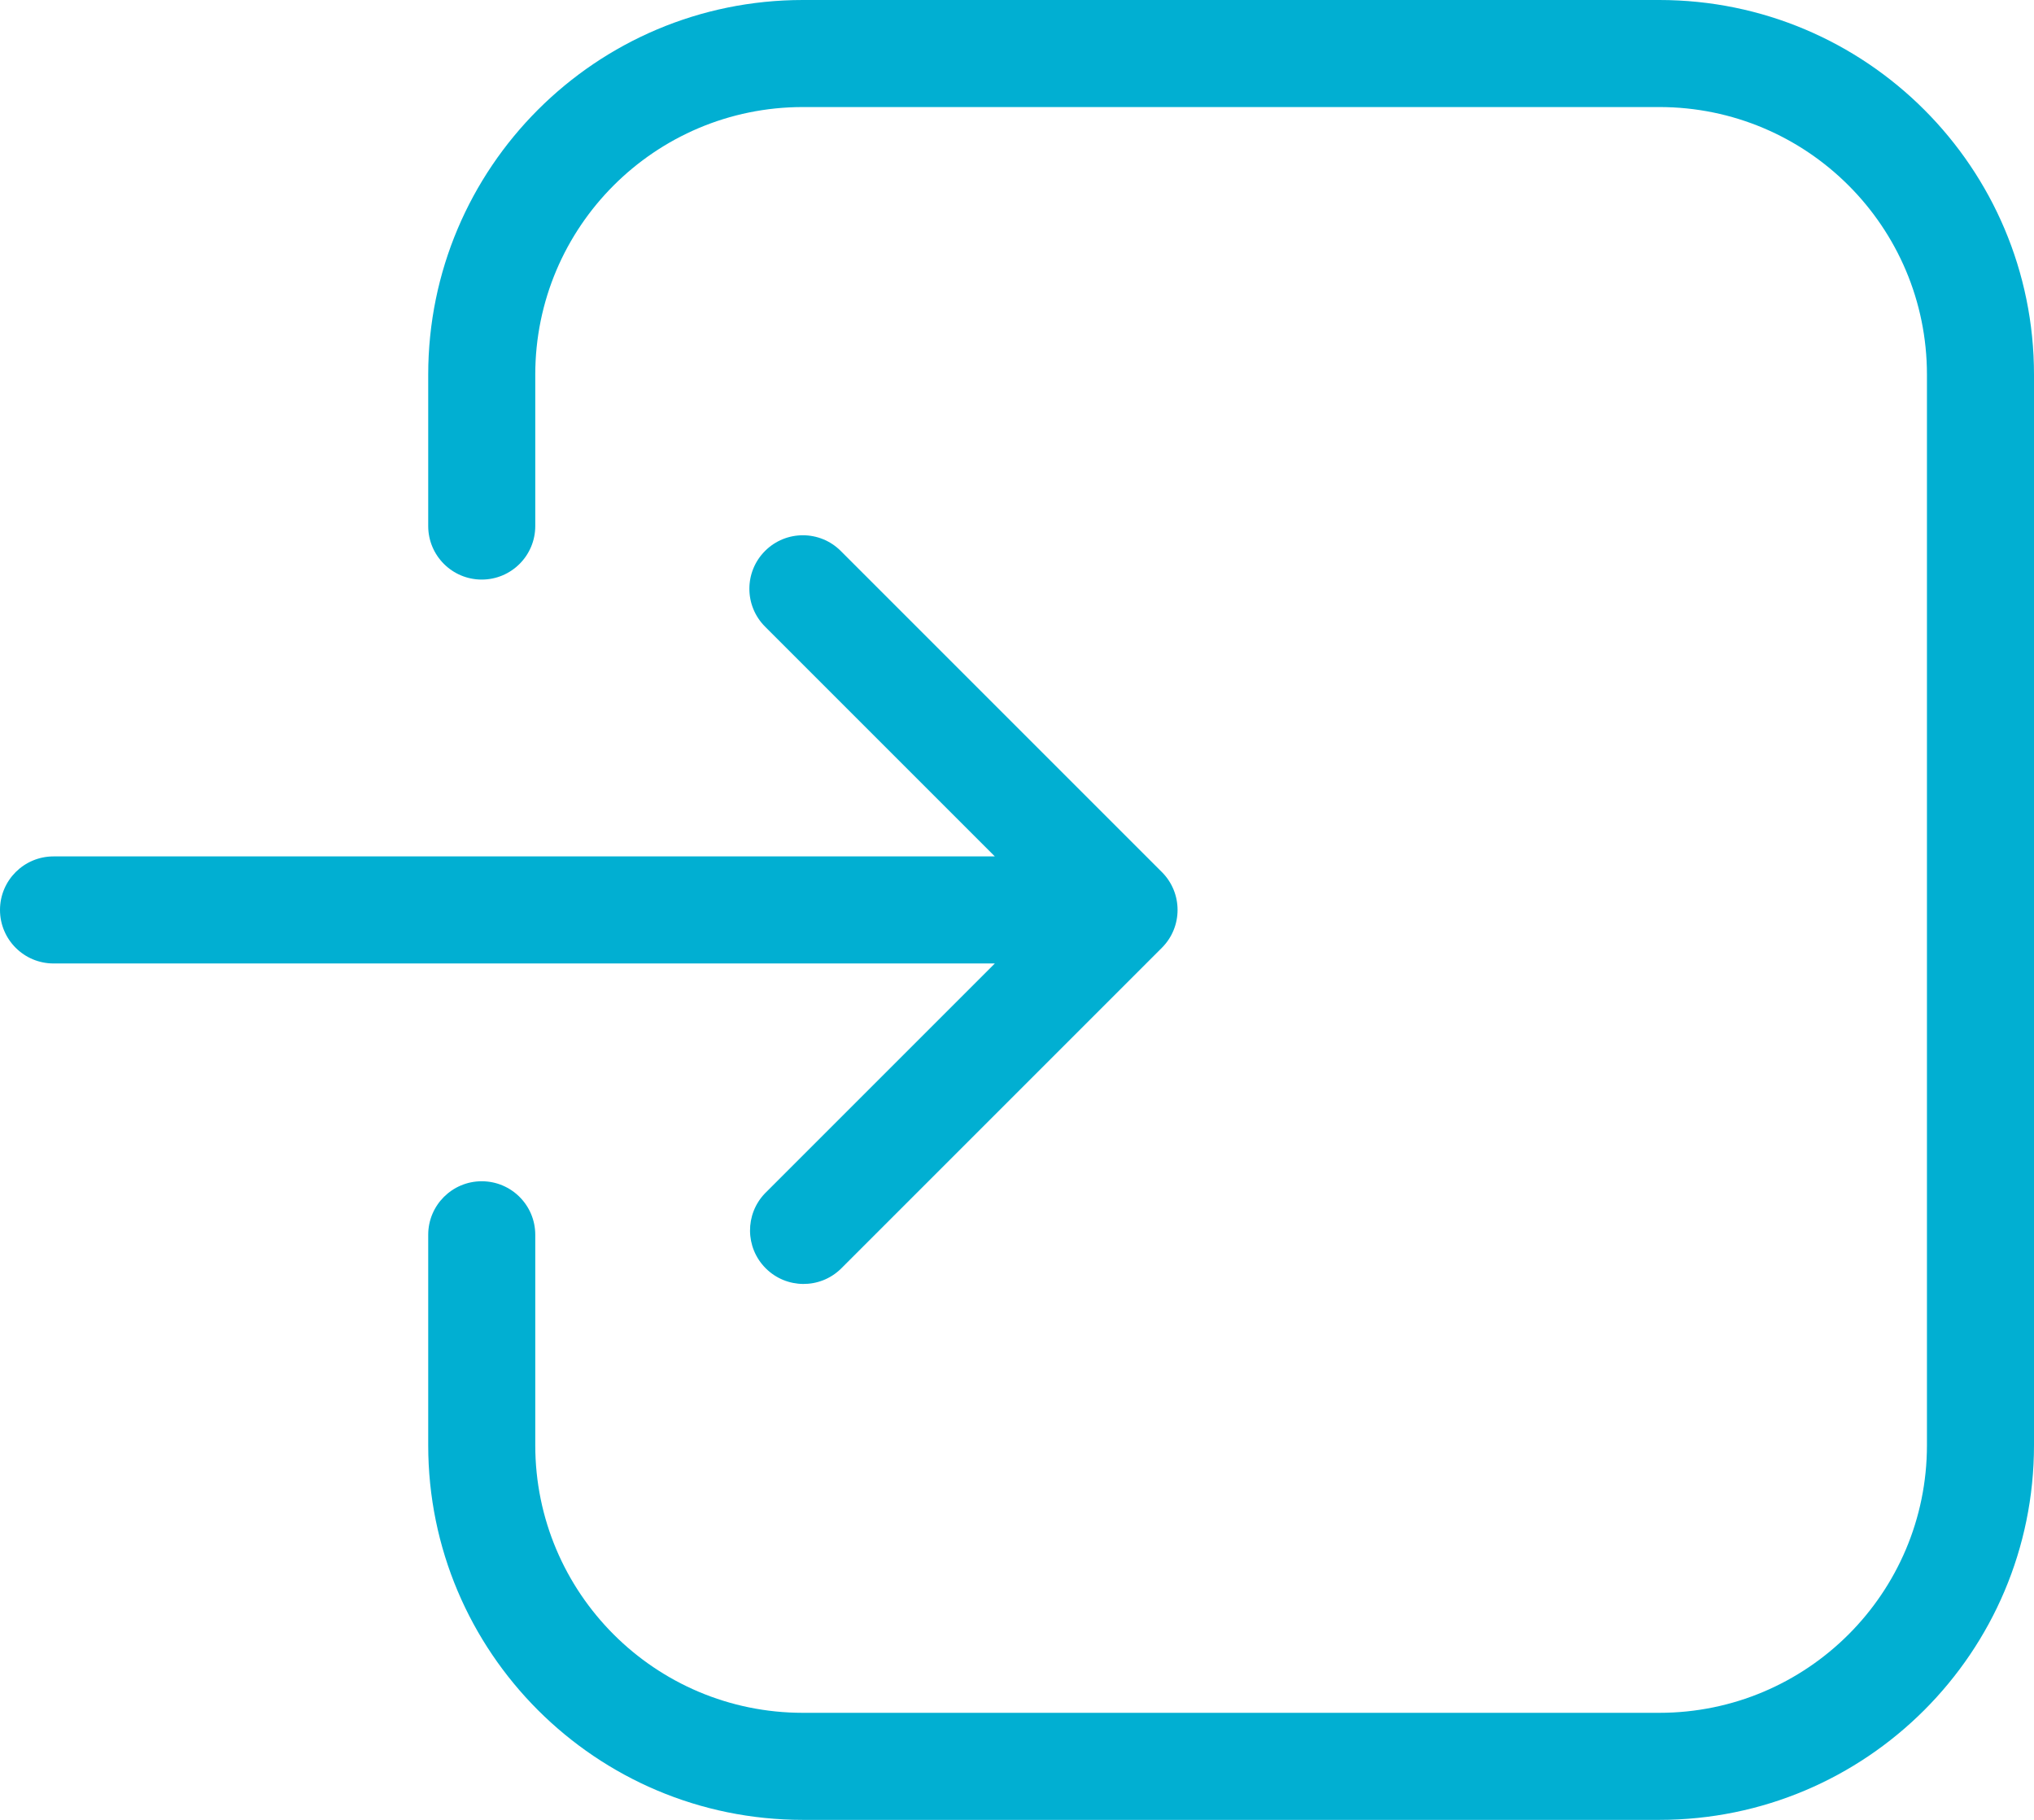
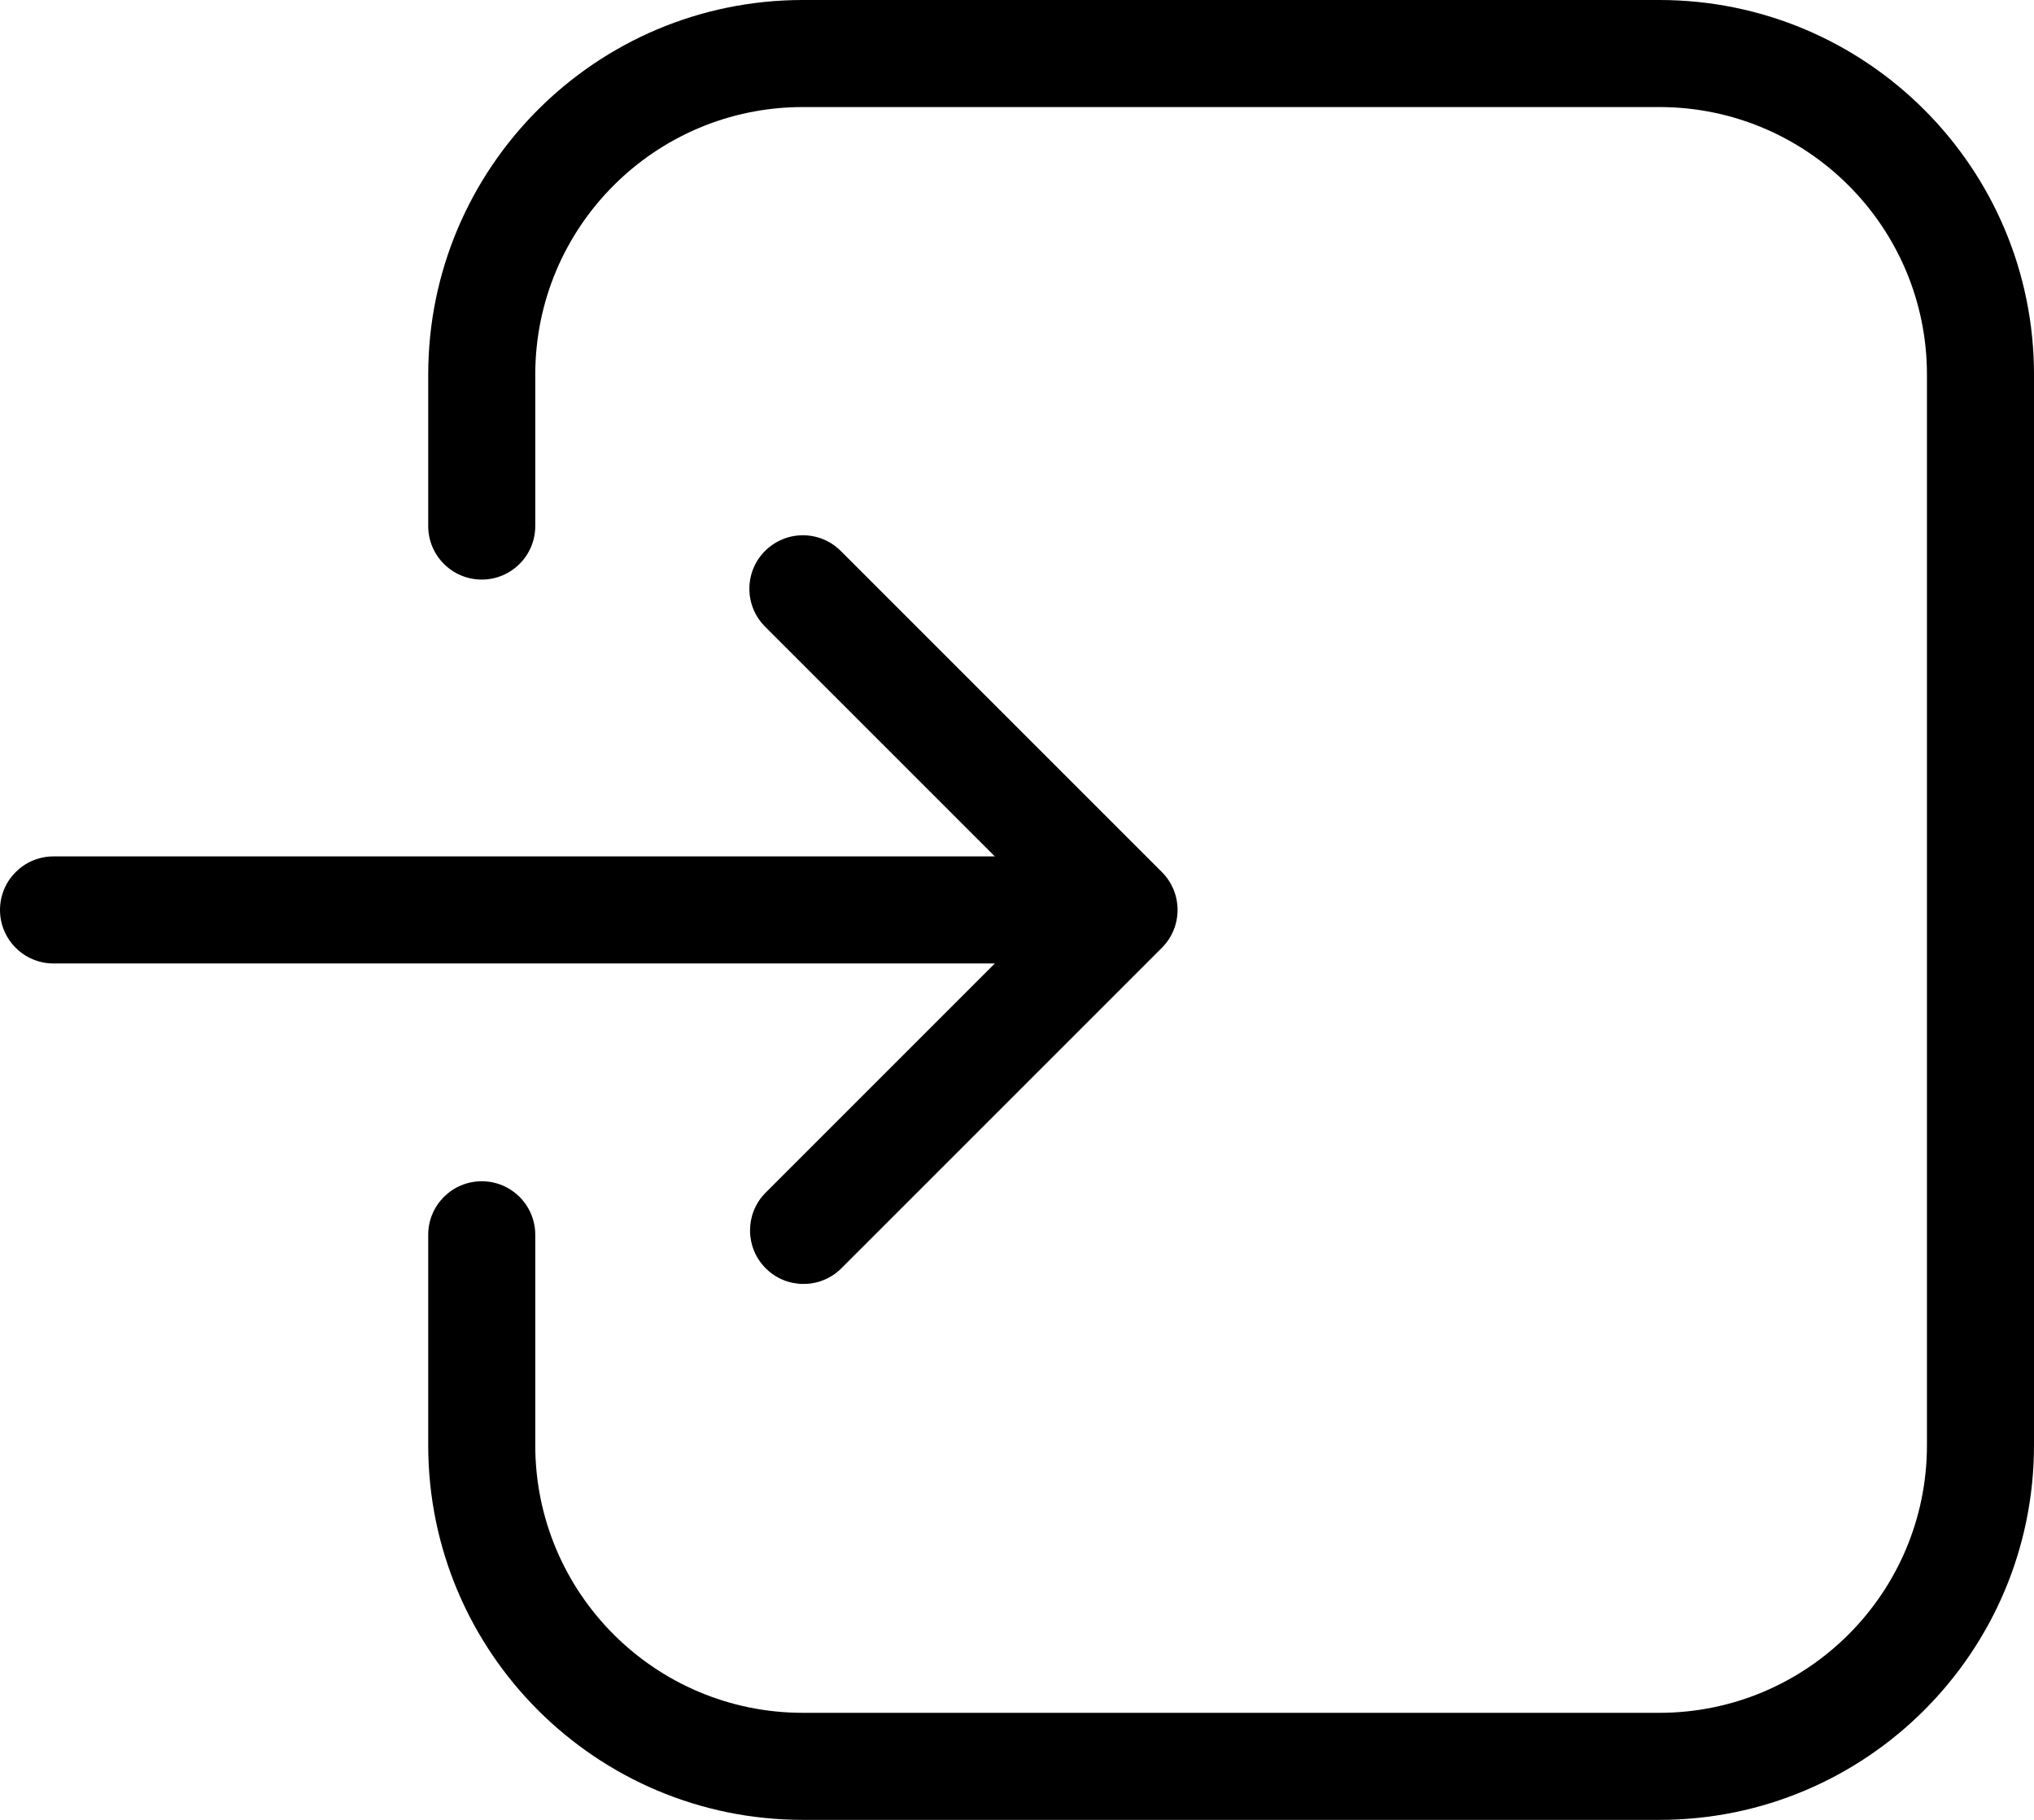
- <svg xmlns="http://www.w3.org/2000/svg" width="38" height="34" fill="none" viewBox="0 0 38 34">
-   <path fill-rule="evenodd" clip-rule="evenodd" d="M15 2a5 5 0 00-5 5v2.828a1 1 0 11-2 0V7a7 7 0 017-7h16a7 7 0 017 7v20a7 7 0 01-7 7H15a7 7 0 01-7-7v-3.931a1 1 0 112 0V27a5 5 0 005 5h16a5 5 0 005-5V7a5 5 0 00-5-5H15z" fill="#01AFD2" />
-   <path fill-rule="evenodd" clip-rule="evenodd" d="M14.293 10.293a1 1 0 011.414 0l6 6a1 1 0 010 1.414l-6 6a1 1 0 01-1.414-1.414L18.586 18H1a1 1 0 110-2h17.586l-4.293-4.293a1 1 0 010-1.414z" fill="#01AFD2" />
+ <svg xmlns="http://www.w3.org/2000/svg" width="38" height="34" viewBox="0 0 38 34">
+   <path fill-rule="evenodd" clip-rule="evenodd" d="M15 2a5 5 0 00-5 5v2.828a1 1 0 11-2 0V7a7 7 0 017-7h16a7 7 0 017 7v20a7 7 0 01-7 7H15a7 7 0 01-7-7v-3.931a1 1 0 112 0V27a5 5 0 005 5h16a5 5 0 005-5V7a5 5 0 00-5-5H15z" />
+   <path fill-rule="evenodd" clip-rule="evenodd" d="M14.293 10.293a1 1 0 011.414 0l6 6a1 1 0 010 1.414l-6 6a1 1 0 01-1.414-1.414L18.586 18H1a1 1 0 110-2h17.586l-4.293-4.293a1 1 0 010-1.414z" />
</svg>
